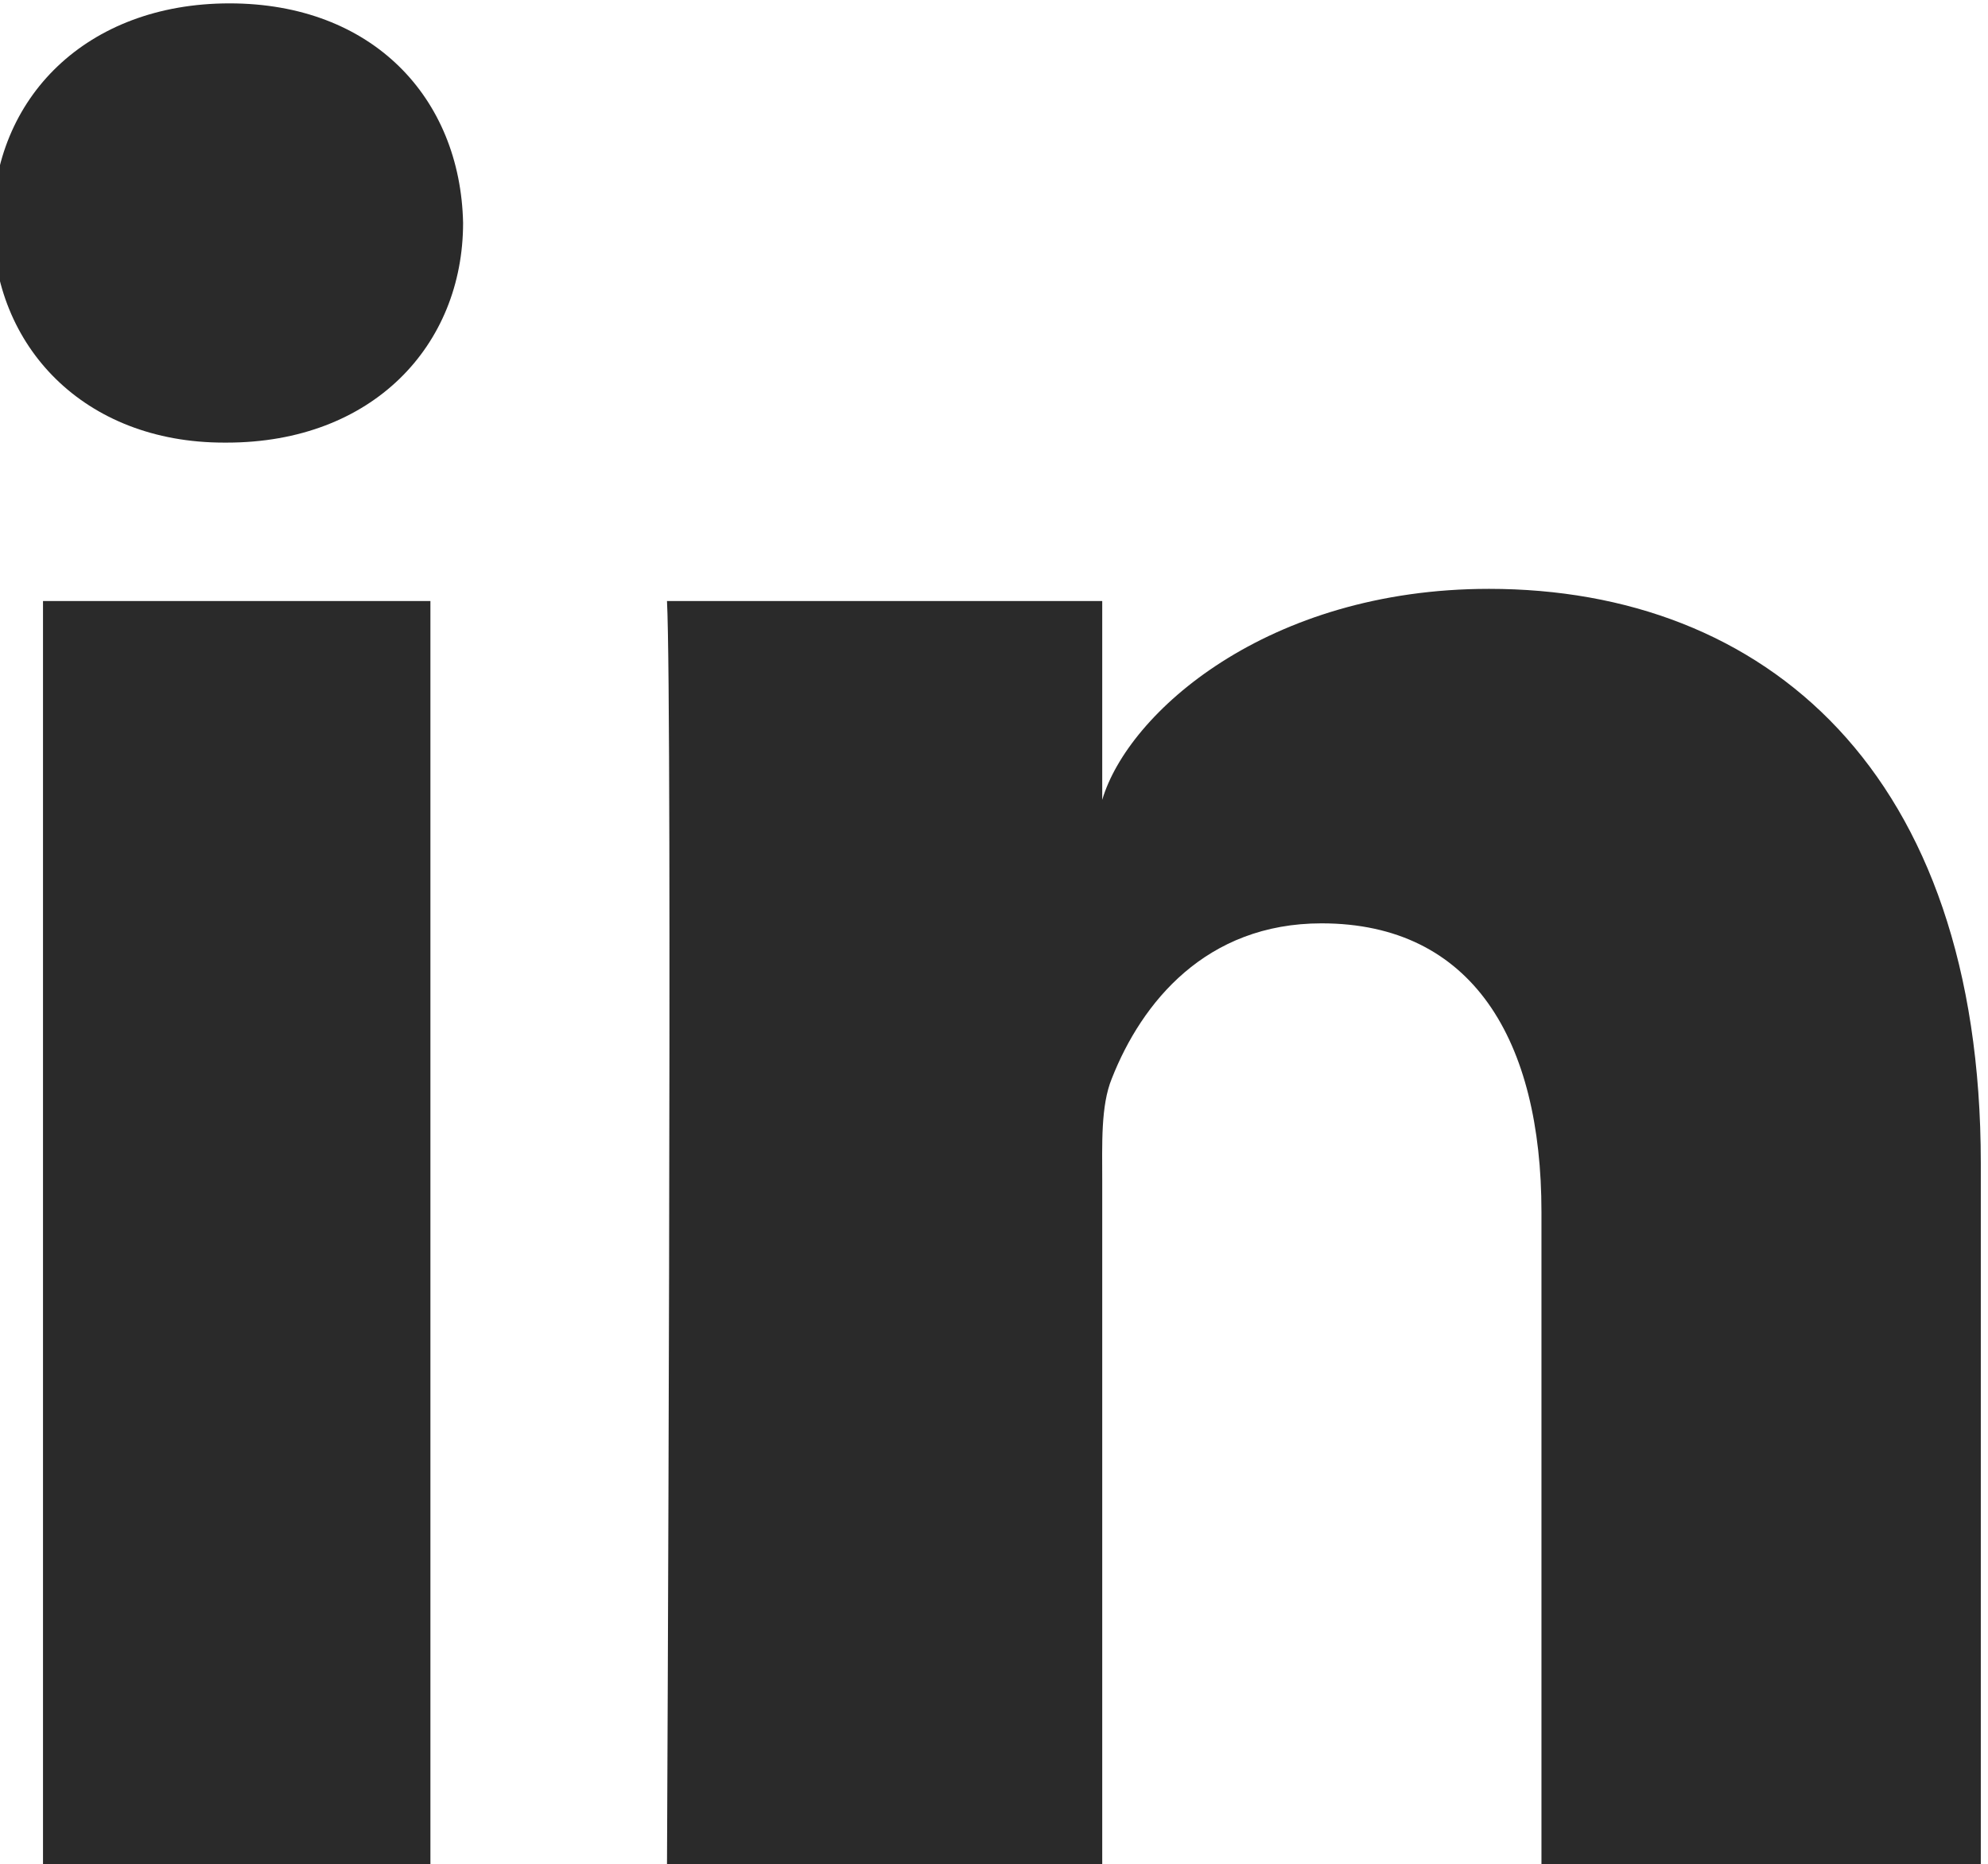
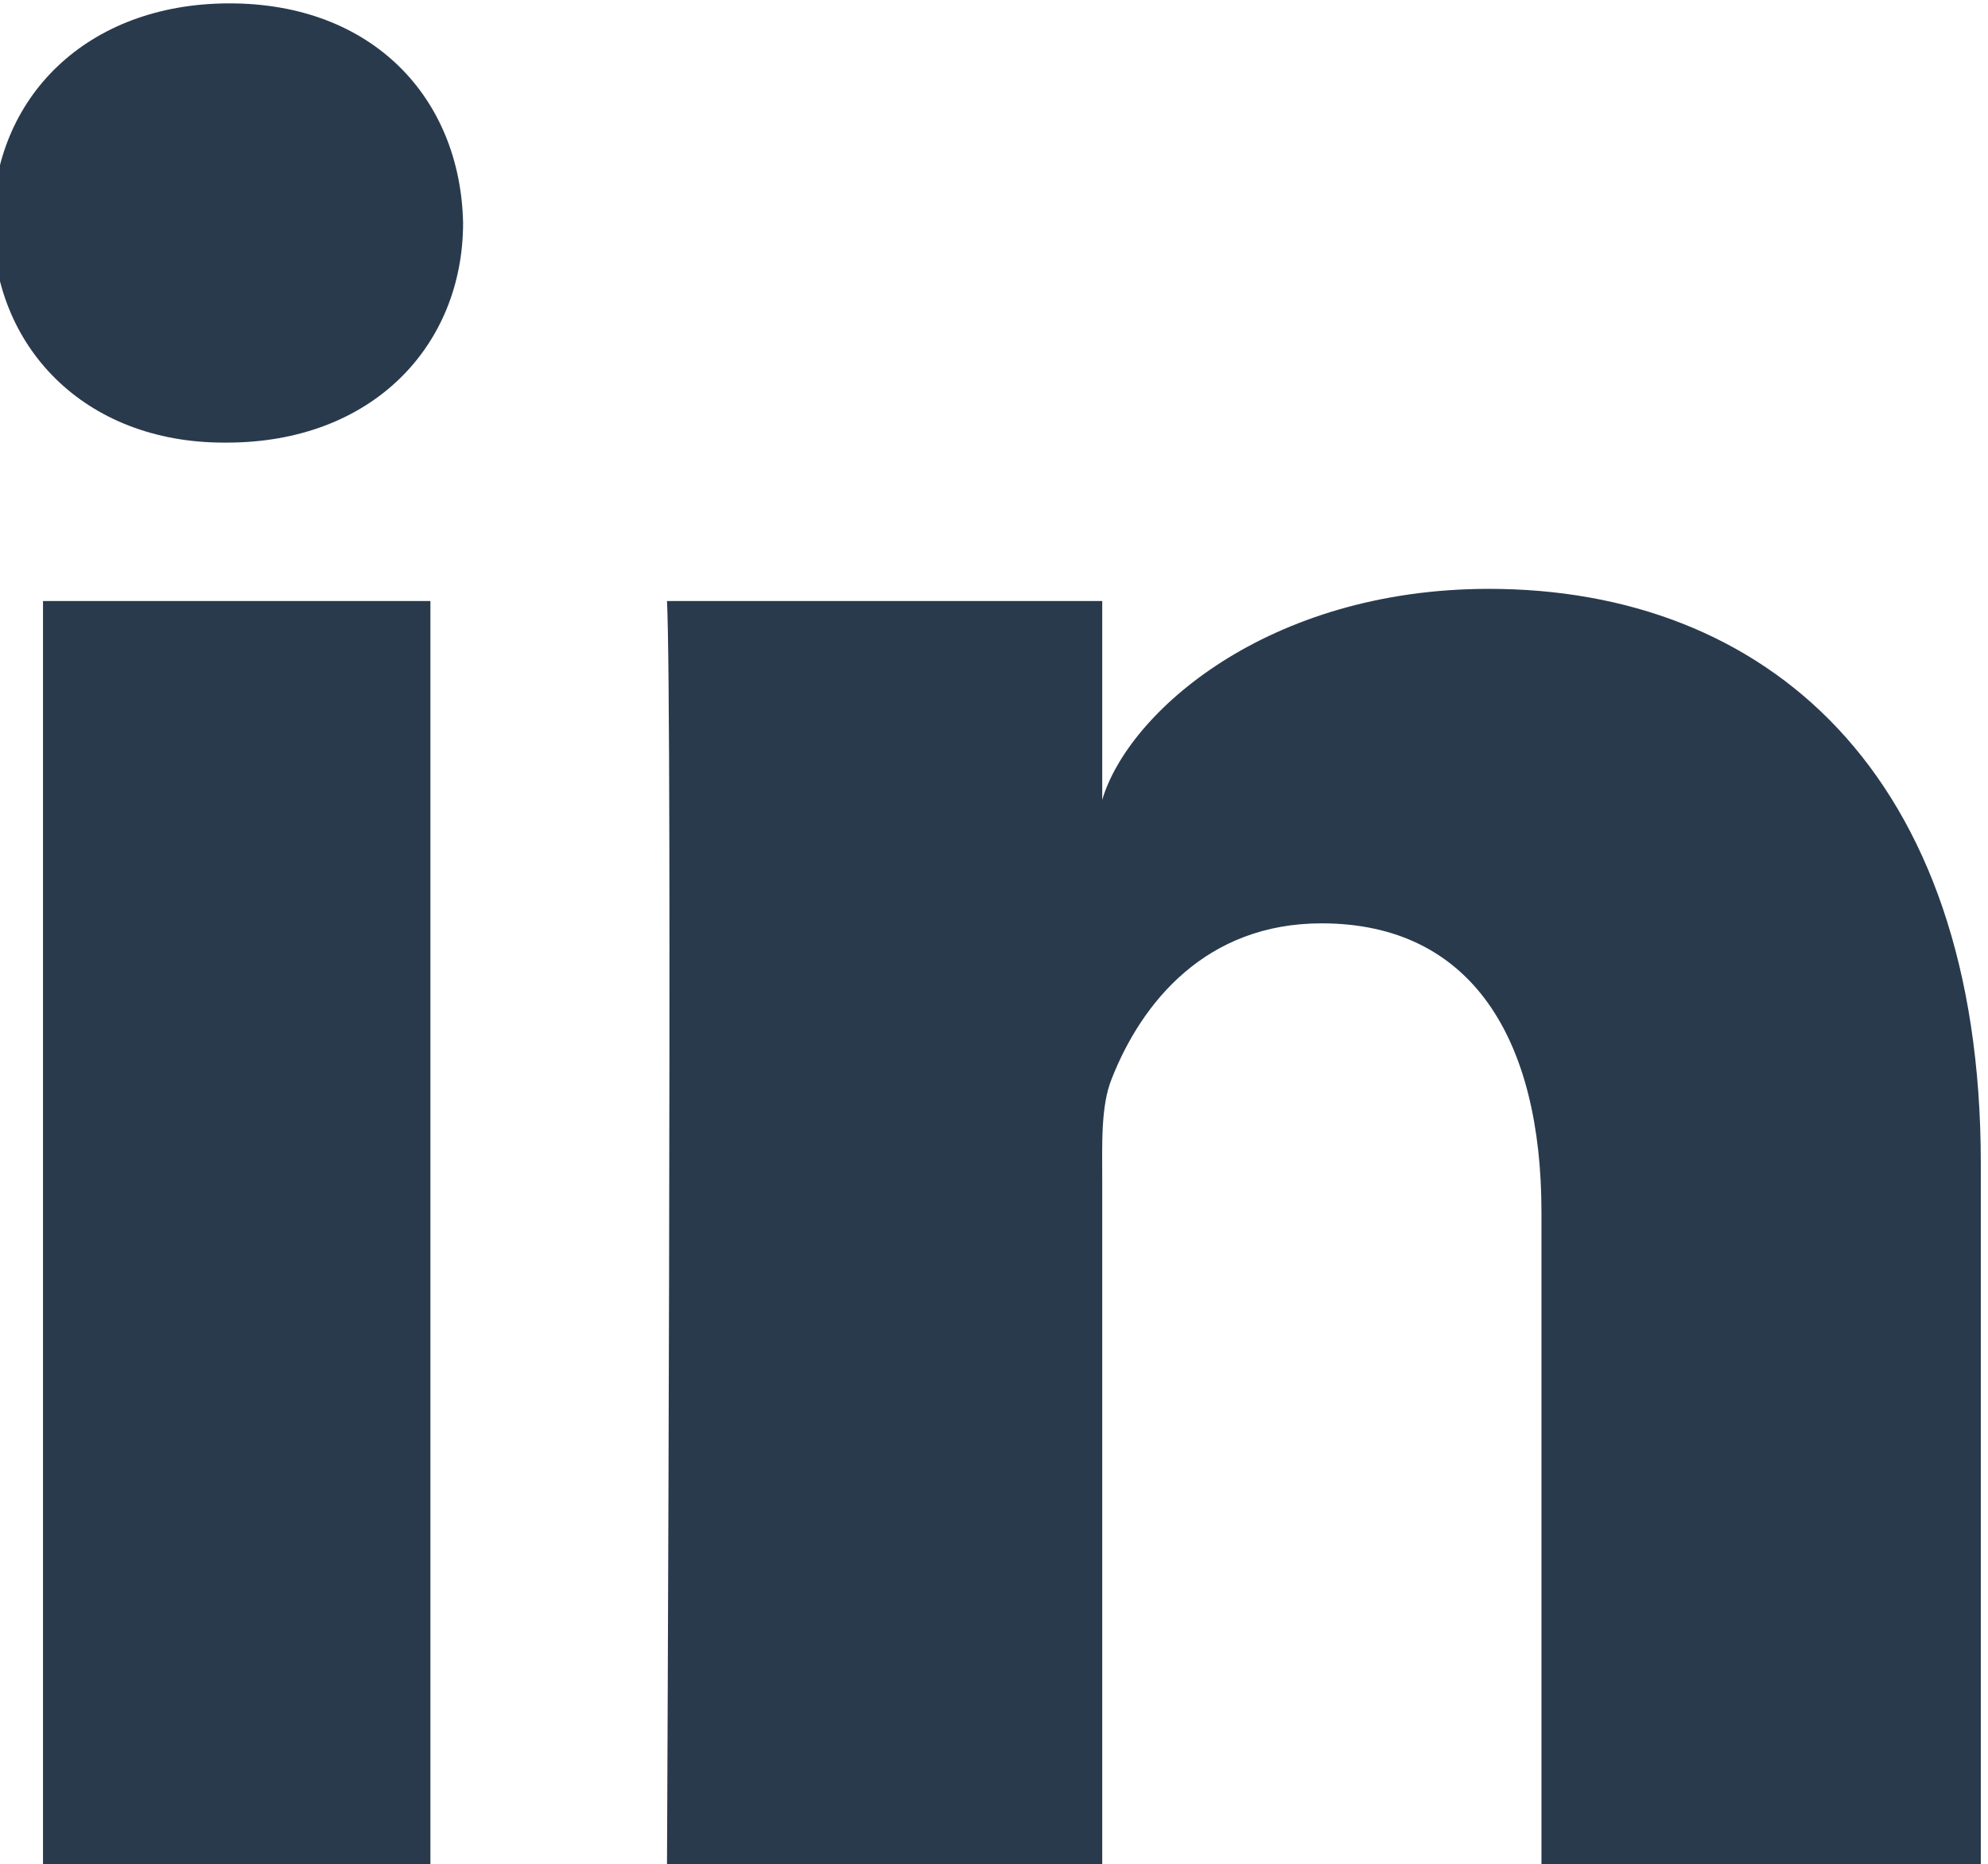
<svg xmlns="http://www.w3.org/2000/svg" width="16px" height="15px" viewBox="0 0 16 15" version="1.1">
  <defs />
  <g id="Symbols" stroke="none" stroke-width="1" fill="none" fill-rule="evenodd">
-     <g id="supfooter" transform="translate(-1180, -165)" fill="#2A2A2A">
+     <g id="supfooter" transform="translate(-1180, -165)" fill="#293a4d">
      <g id="Group-22">
        <g transform="translate(1014, 90)">
          <g id="Social" transform="translate(0, 73)">
            <g id="LinkedIn" transform="translate(165.9421, 2.027149)">
              <path d="M0.404,15 L3.522,15 L3.522,4.81 L0.404,4.81 L0.404,15 Z M1.883,3.535 L1.861,3.535 C0.732,3.535 0,2.757 0,1.769 C0,0.763 0.753,0 1.905,0 C3.056,0 3.763,0.76 3.785,1.766 C3.785,2.754 3.056,3.535 1.883,3.535 L1.883,3.535 Z M16,15 L12.464,15 L12.464,9.727 C12.464,8.347 11.911,7.404 10.694,7.404 C9.764,7.404 9.247,8.04 9.006,8.653 C8.916,8.873 8.929,9.18 8.929,9.486 L8.929,15 L5.426,15 C5.426,15 5.471,5.659 5.426,4.81 L8.929,4.81 L8.929,6.41 C9.136,5.71 10.256,4.712 12.042,4.712 C14.259,4.712 16,6.178 16,9.334 L16,15 Z" id="Page-1" />
            </g>
          </g>
        </g>
      </g>
    </g>
  </g>
</svg>
